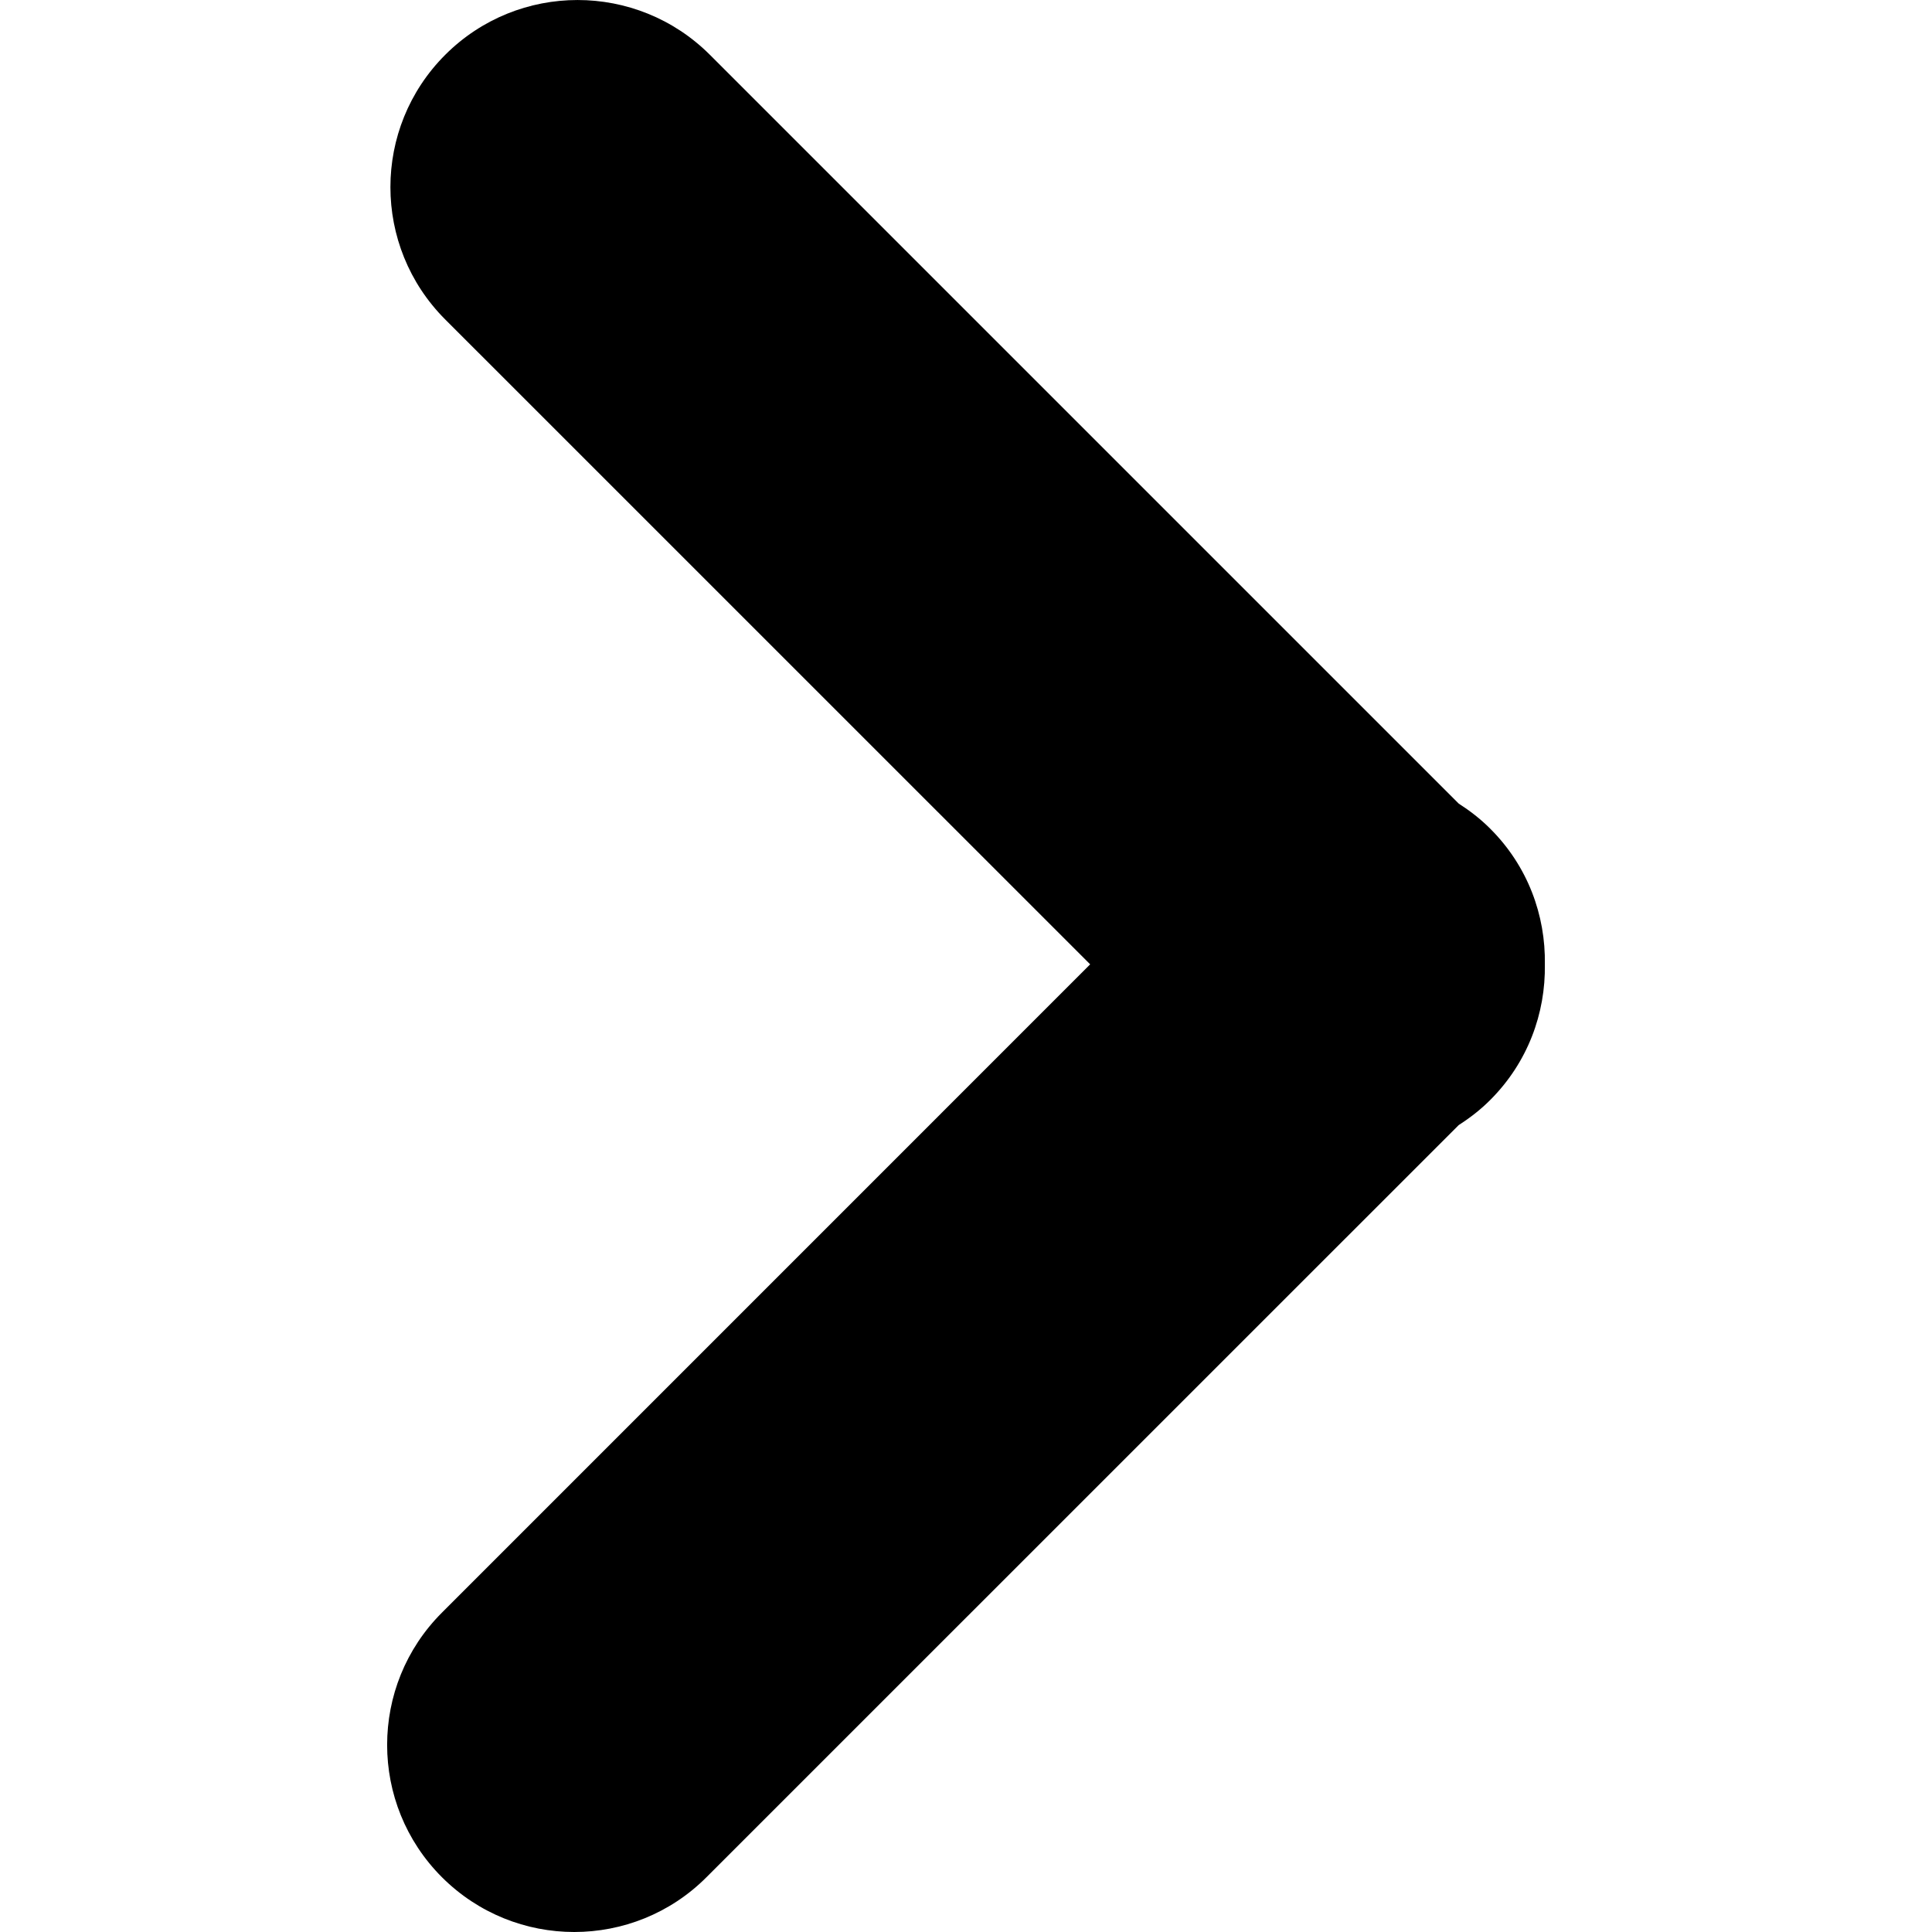
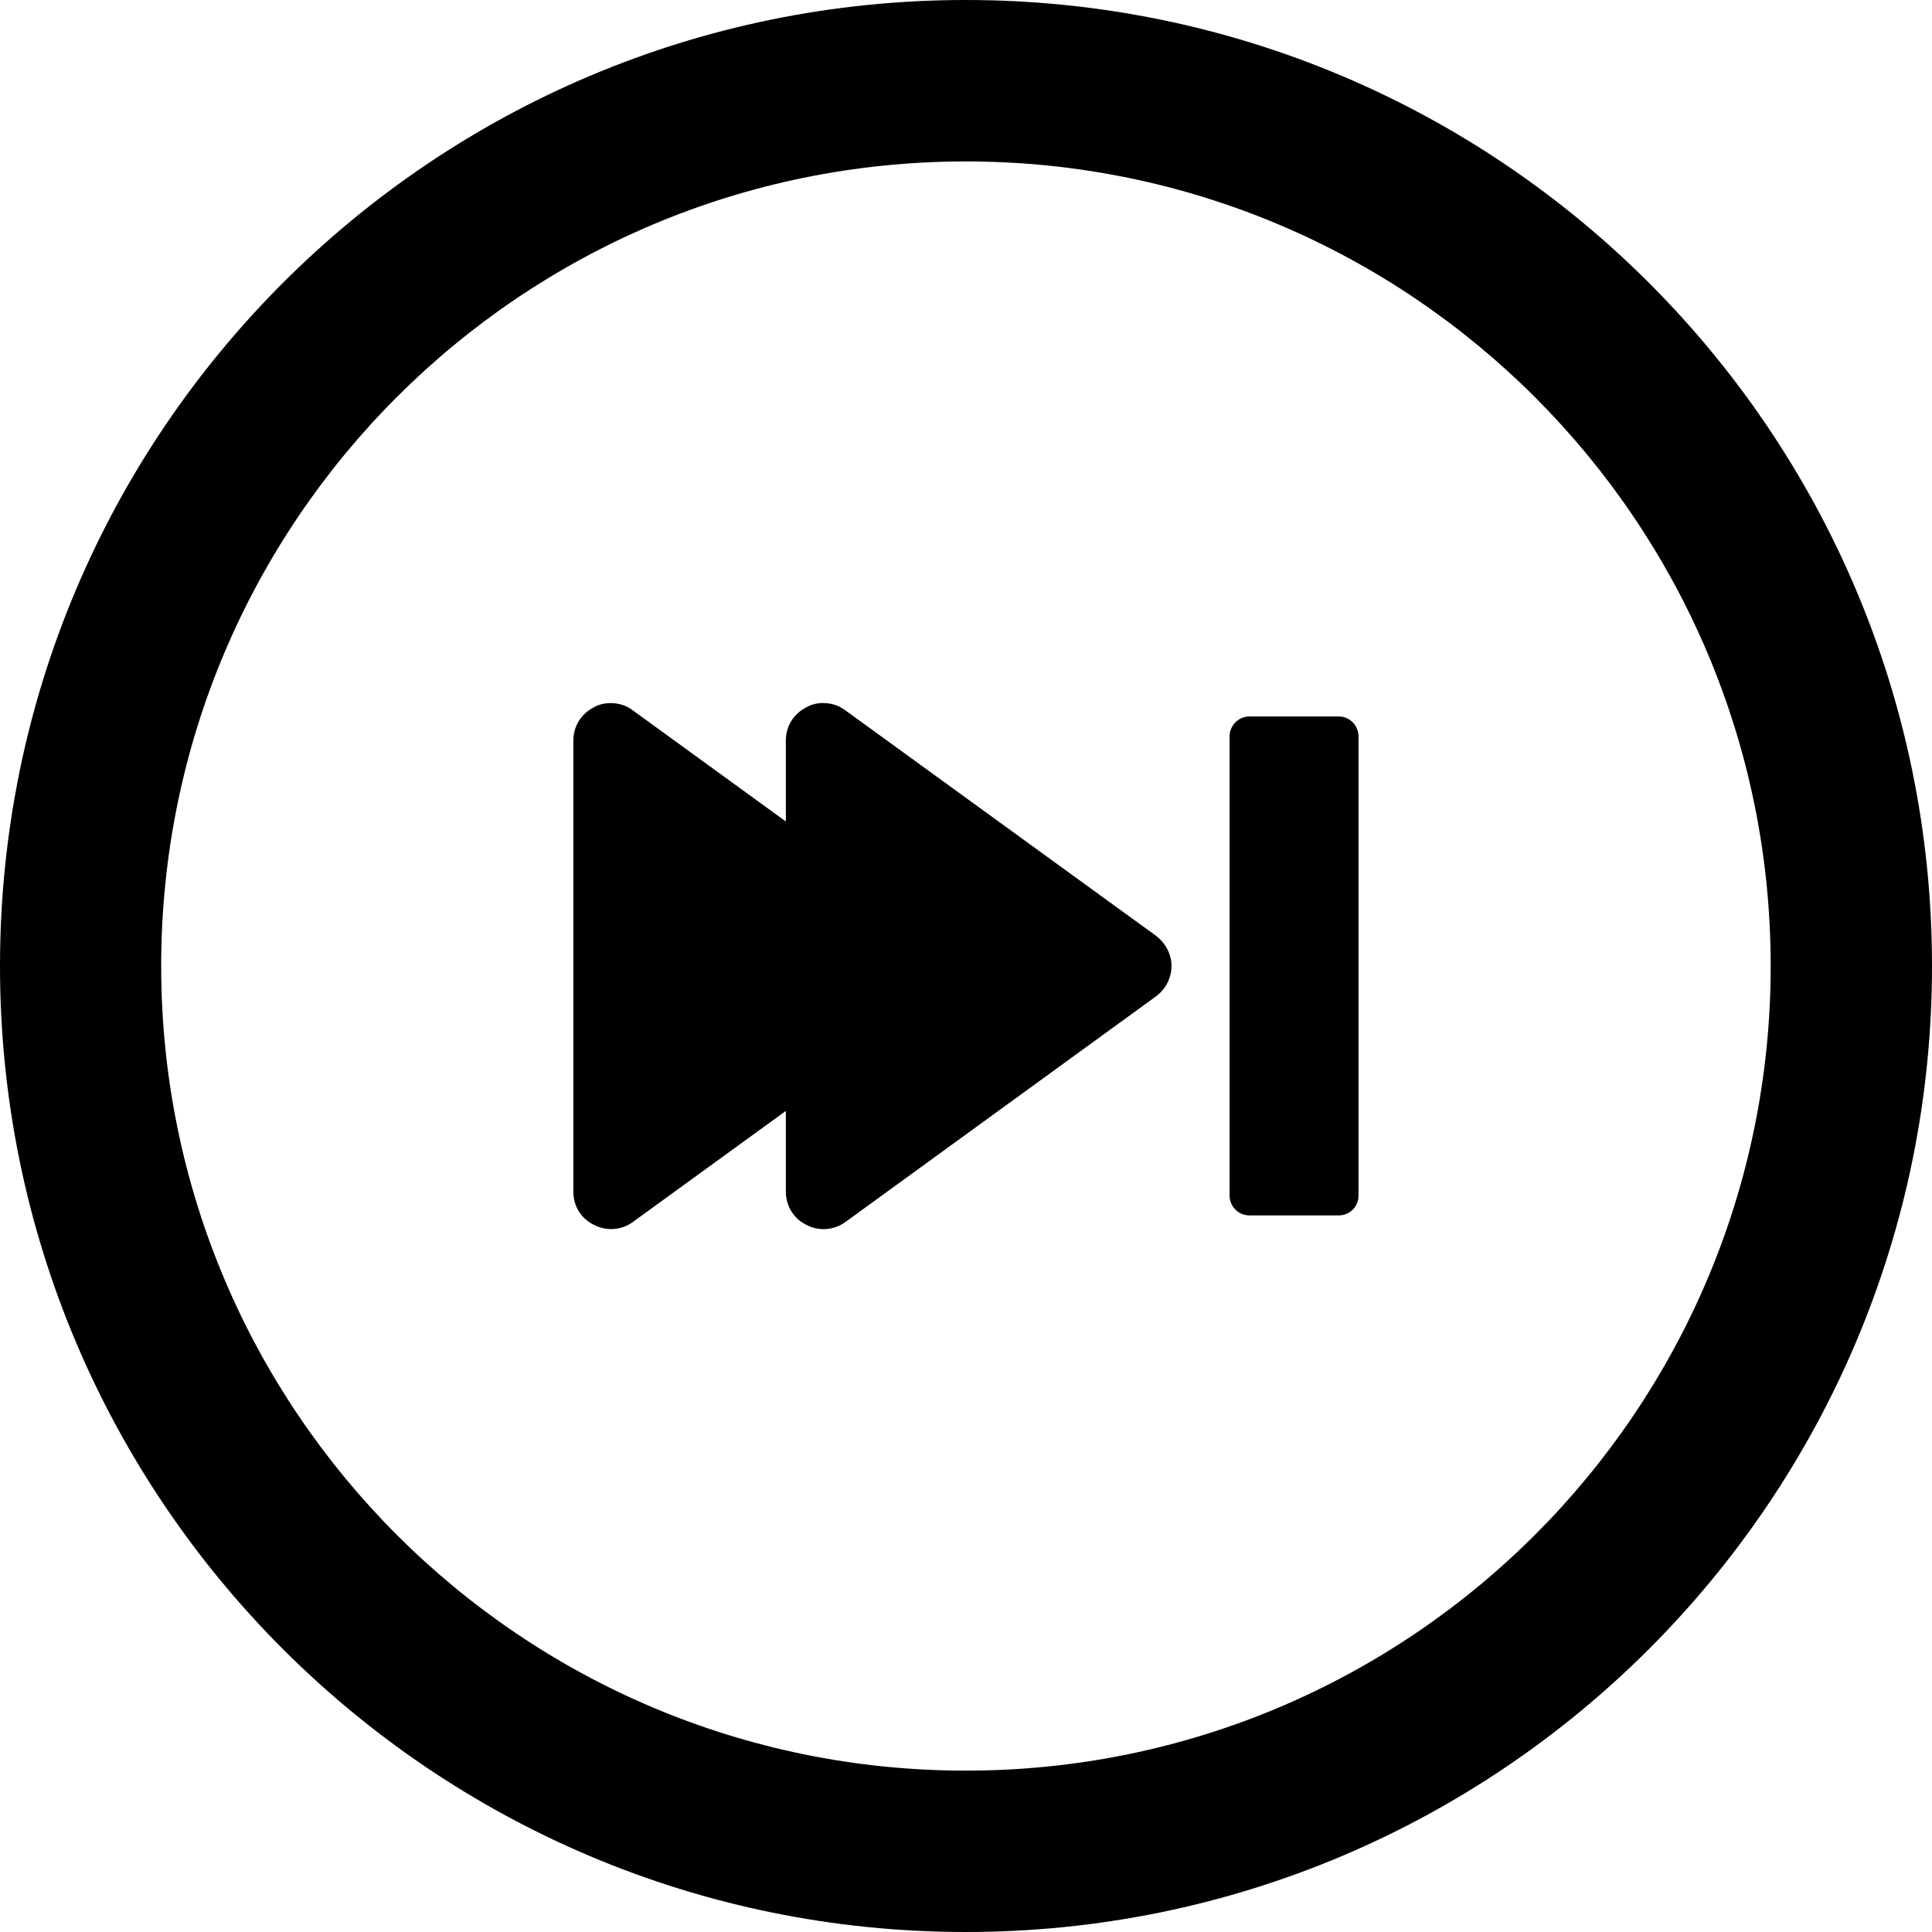
- <svg xmlns="http://www.w3.org/2000/svg" version="1.1" id="Capa_1" x="0px" y="0px" viewBox="0 0 55.752 55.752" style="enable-background:new 0 0 55.752 55.752;" xml:space="preserve">
-   <g>
-     <path d="M43.006,23.916c-0.28-0.282-0.59-0.52-0.912-0.727L20.485,1.581c-2.109-2.107-5.527-2.108-7.637,0.001   c-2.109,2.108-2.109,5.527,0,7.637l18.611,18.609L12.754,46.535c-2.11,2.107-2.11,5.527,0,7.637c1.055,1.053,2.436,1.58,3.817,1.58   s2.765-0.527,3.817-1.582l21.706-21.703c0.322-0.207,0.631-0.444,0.912-0.727c1.08-1.08,1.598-2.498,1.574-3.912   C44.605,26.413,44.086,24.993,43.006,23.916z" />
+ <svg xmlns="http://www.w3.org/2000/svg" version="1.1" id="Capa_1" x="0px" y="0px" viewBox="0 0 30.05 30.05" style="enable-background:new 0 0 30.05 30.05;" xml:space="preserve">
+   <defs id="defs73" />
+   <g id="g38" transform="rotate(180,15.025,15.025)">
+     <path d="m 20.814,11 c -0.193,-0.102 -0.43,-0.086 -0.604,0.041 l -2.383,1.73 v -1.258 c 0,-0.217 -0.121,-0.42 -0.32,-0.514 -0.191,-0.102 -0.424,-0.086 -0.602,0.041 l -4.834,3.512 c -0.15,0.109 -0.242,0.287 -0.242,0.473 0,0.184 0.092,0.357 0.242,0.471 l 4.834,3.508 c 0.102,0.076 0.221,0.111 0.342,0.111 0.088,0 0.18,-0.018 0.26,-0.066 0.199,-0.1 0.32,-0.295 0.32,-0.516 v -1.26 l 2.383,1.73 c 0.098,0.076 0.221,0.111 0.34,0.111 0.094,0 0.182,-0.018 0.264,-0.066 0.197,-0.1 0.318,-0.295 0.318,-0.516 v -7.02 C 21.133,11.297 21.012,11.094 20.814,11 Z" id="path2" />
+     <path d="M 15.027,0 C 6.729,0 0,6.729 0,15.025 0,23.326 6.729,30.05 15.027,30.05 23.325,30.05 30.05,23.325 30.05,15.025 30.051,6.729 23.326,0 15.027,0 Z m 0,27.539 C 8.115,27.539 2.509,21.935 2.509,15.025 2.509,8.115 8.115,2.51 15.027,2.51 c 6.914,0 12.516,5.605 12.516,12.516 0,6.911 -5.602,12.513 -12.516,12.513 z" id="path4" />
+     <path d="M 10.617,11.146 H 9.225 c -0.168,0 -0.305,0.137 -0.305,0.305 v 7.146 c 0,0.168 0.137,0.309 0.305,0.309 h 1.393 c 0.17,0 0.307,-0.141 0.307,-0.309 v -7.146 c -0.001,-0.168 -0.138,-0.305 -0.308,-0.305 z" id="path6" />
+     <g id="g8">
+ 	</g>
+     <g id="g10">
+ 	</g>
+     <g id="g12">
+ 	</g>
+     <g id="g14">
+ 	</g>
+     <g id="g16">
+ 	</g>
+     <g id="g18">
+ 	</g>
+     <g id="g20">
+ 	</g>
+     <g id="g22">
+ 	</g>
+     <g id="g24">
+ 	</g>
+     <g id="g26">
+ 	</g>
+     <g id="g28">
+ 	</g>
+     <g id="g30">
+ 	</g>
+     <g id="g32">
+ 	</g>
+     <g id="g34">
+ 	</g>
+     <g id="g36">
+ 	</g>
  </g>
-   <g>
+   <g id="g40" transform="rotate(180,15.025,15.025)">
</g>
-   <g>
+   <g id="g42" transform="rotate(180,15.025,15.025)">
</g>
-   <g>
+   <g id="g44" transform="rotate(180,15.025,15.025)">
</g>
-   <g>
+   <g id="g46" transform="rotate(180,15.025,15.025)">
</g>
-   <g>
+   <g id="g48" transform="rotate(180,15.025,15.025)">
</g>
-   <g>
+   <g id="g50" transform="rotate(180,15.025,15.025)">
</g>
-   <g>
+   <g id="g52" transform="rotate(180,15.025,15.025)">
</g>
-   <g>
+   <g id="g54" transform="rotate(180,15.025,15.025)">
</g>
-   <g>
+   <g id="g56" transform="rotate(180,15.025,15.025)">
</g>
-   <g>
+   <g id="g58" transform="rotate(180,15.025,15.025)">
</g>
-   <g>
+   <g id="g60" transform="rotate(180,15.025,15.025)">
</g>
-   <g>
+   <g id="g62" transform="rotate(180,15.025,15.025)">
</g>
-   <g>
+   <g id="g64" transform="rotate(180,15.025,15.025)">
</g>
-   <g>
+   <g id="g66" transform="rotate(180,15.025,15.025)">
</g>
-   <g>
+   <g id="g68" transform="rotate(180,15.025,15.025)">
</g>
</svg>
